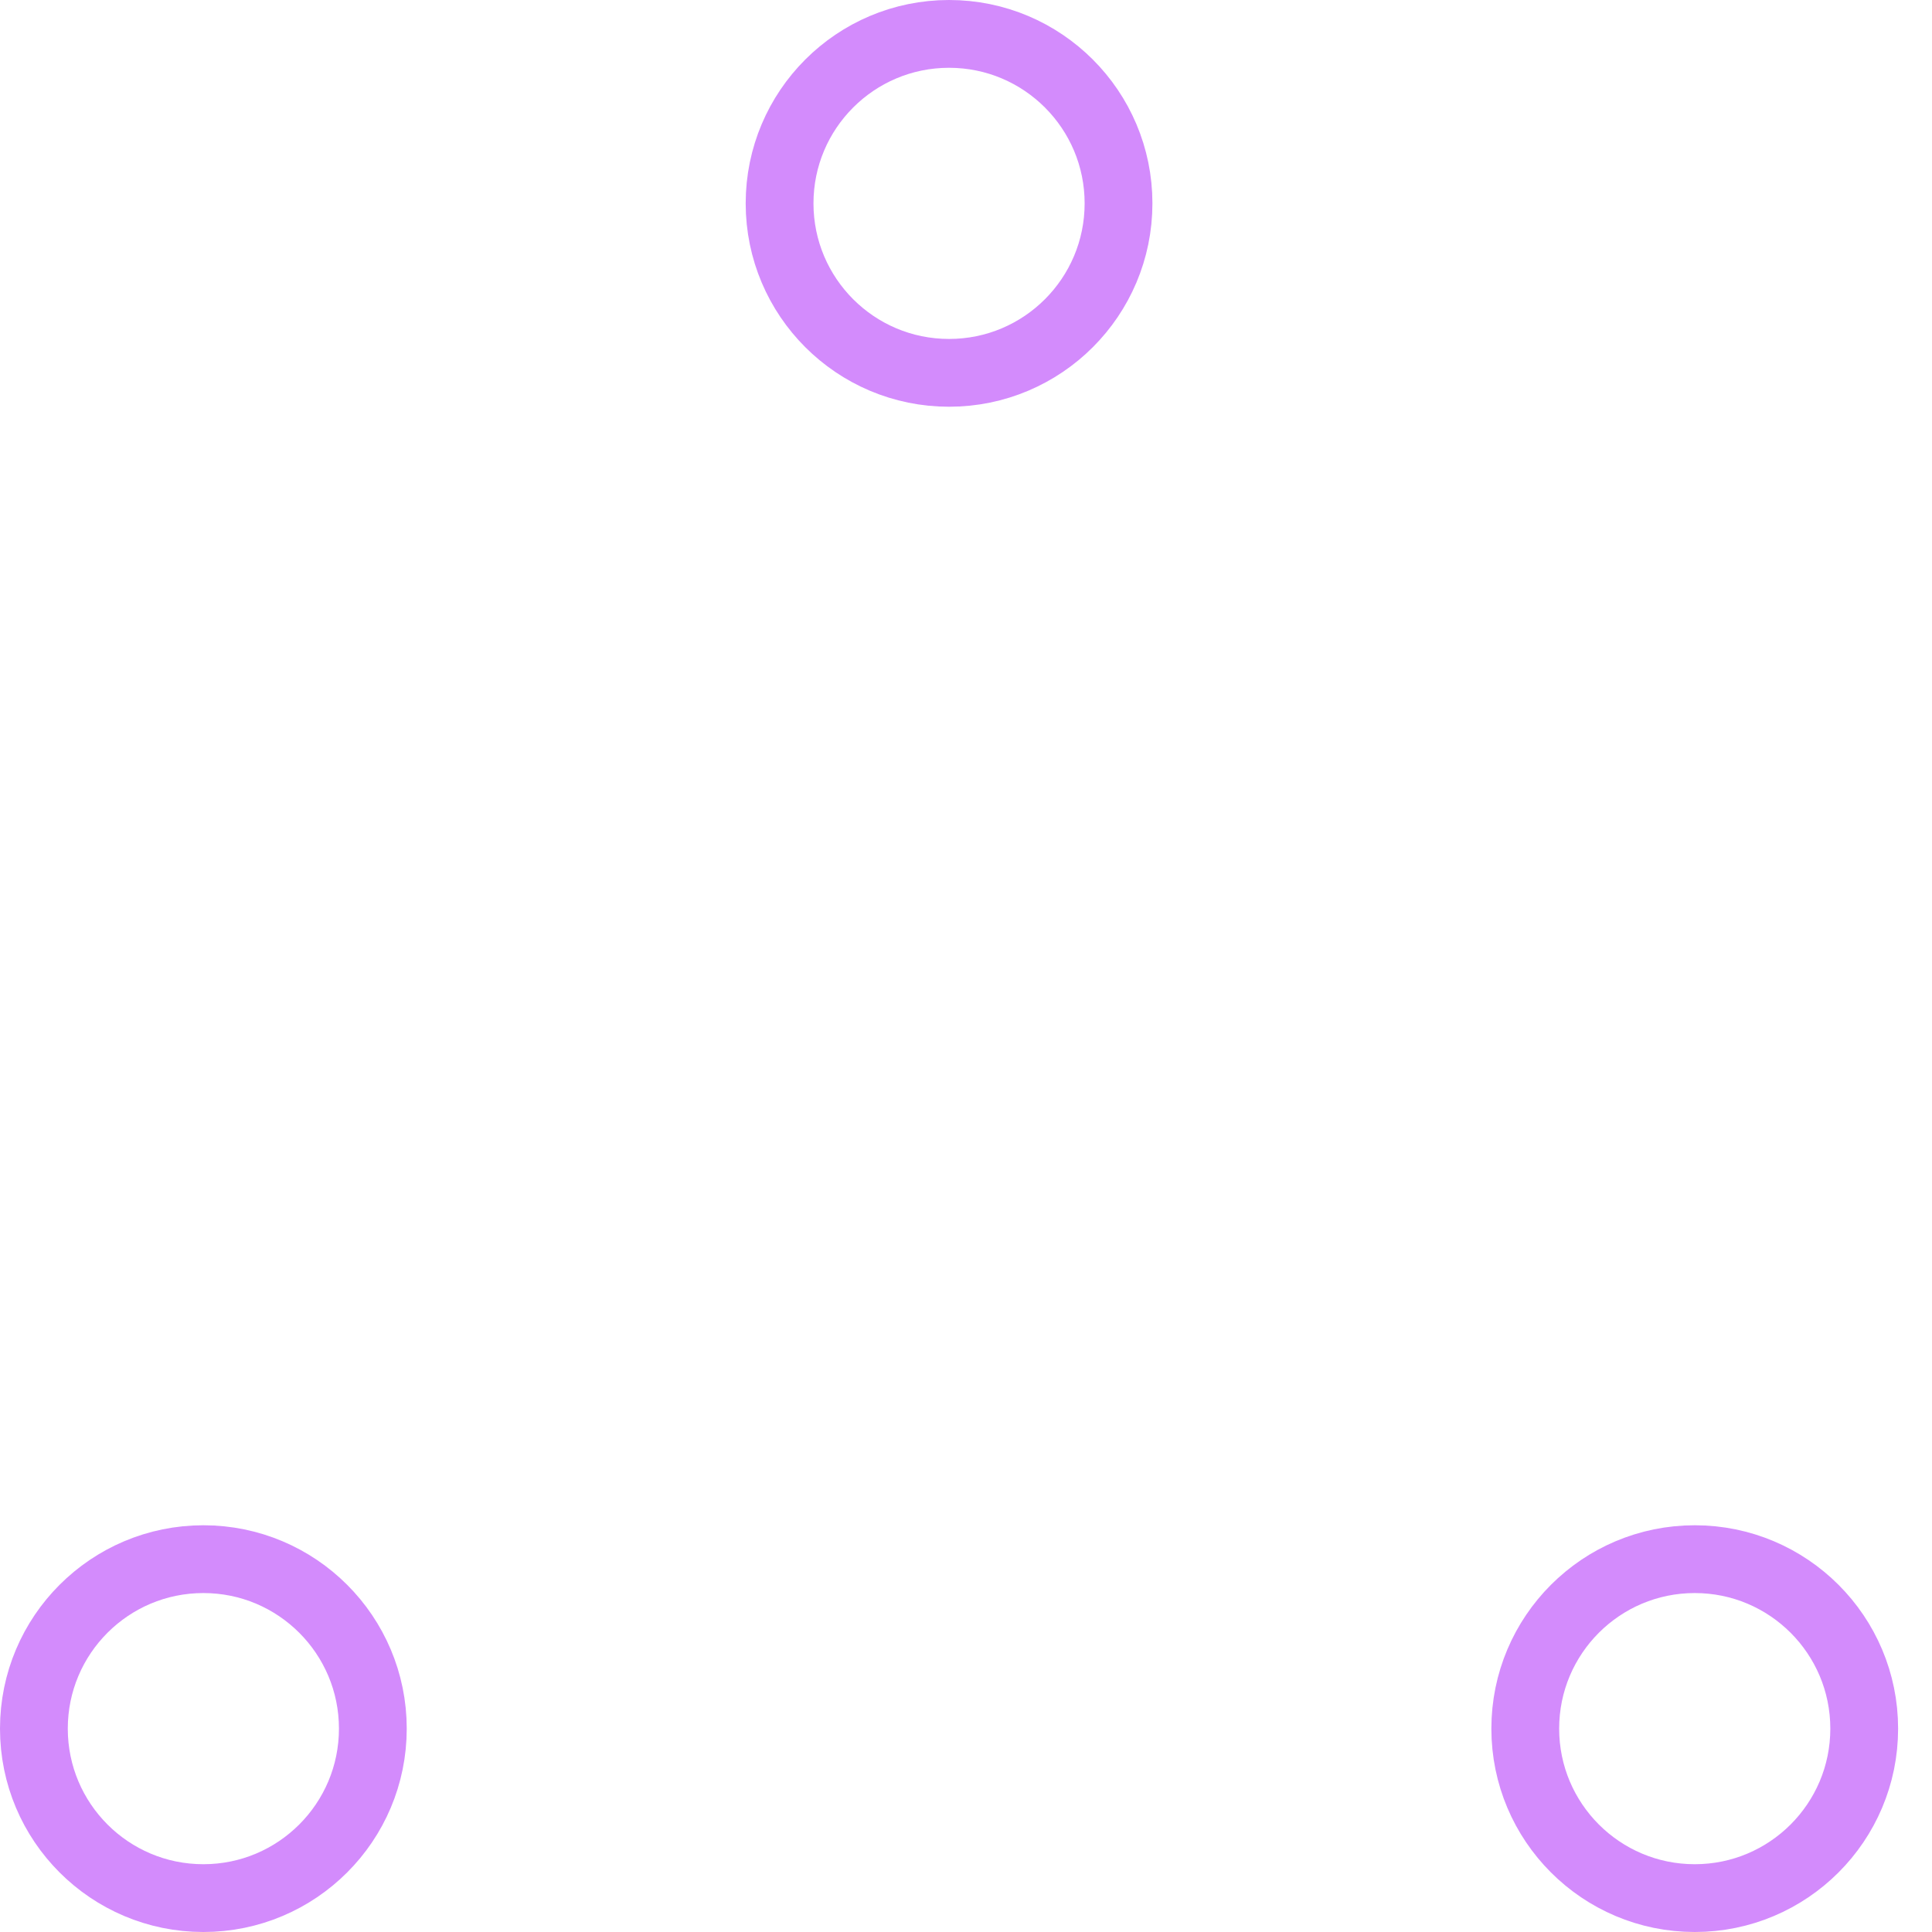
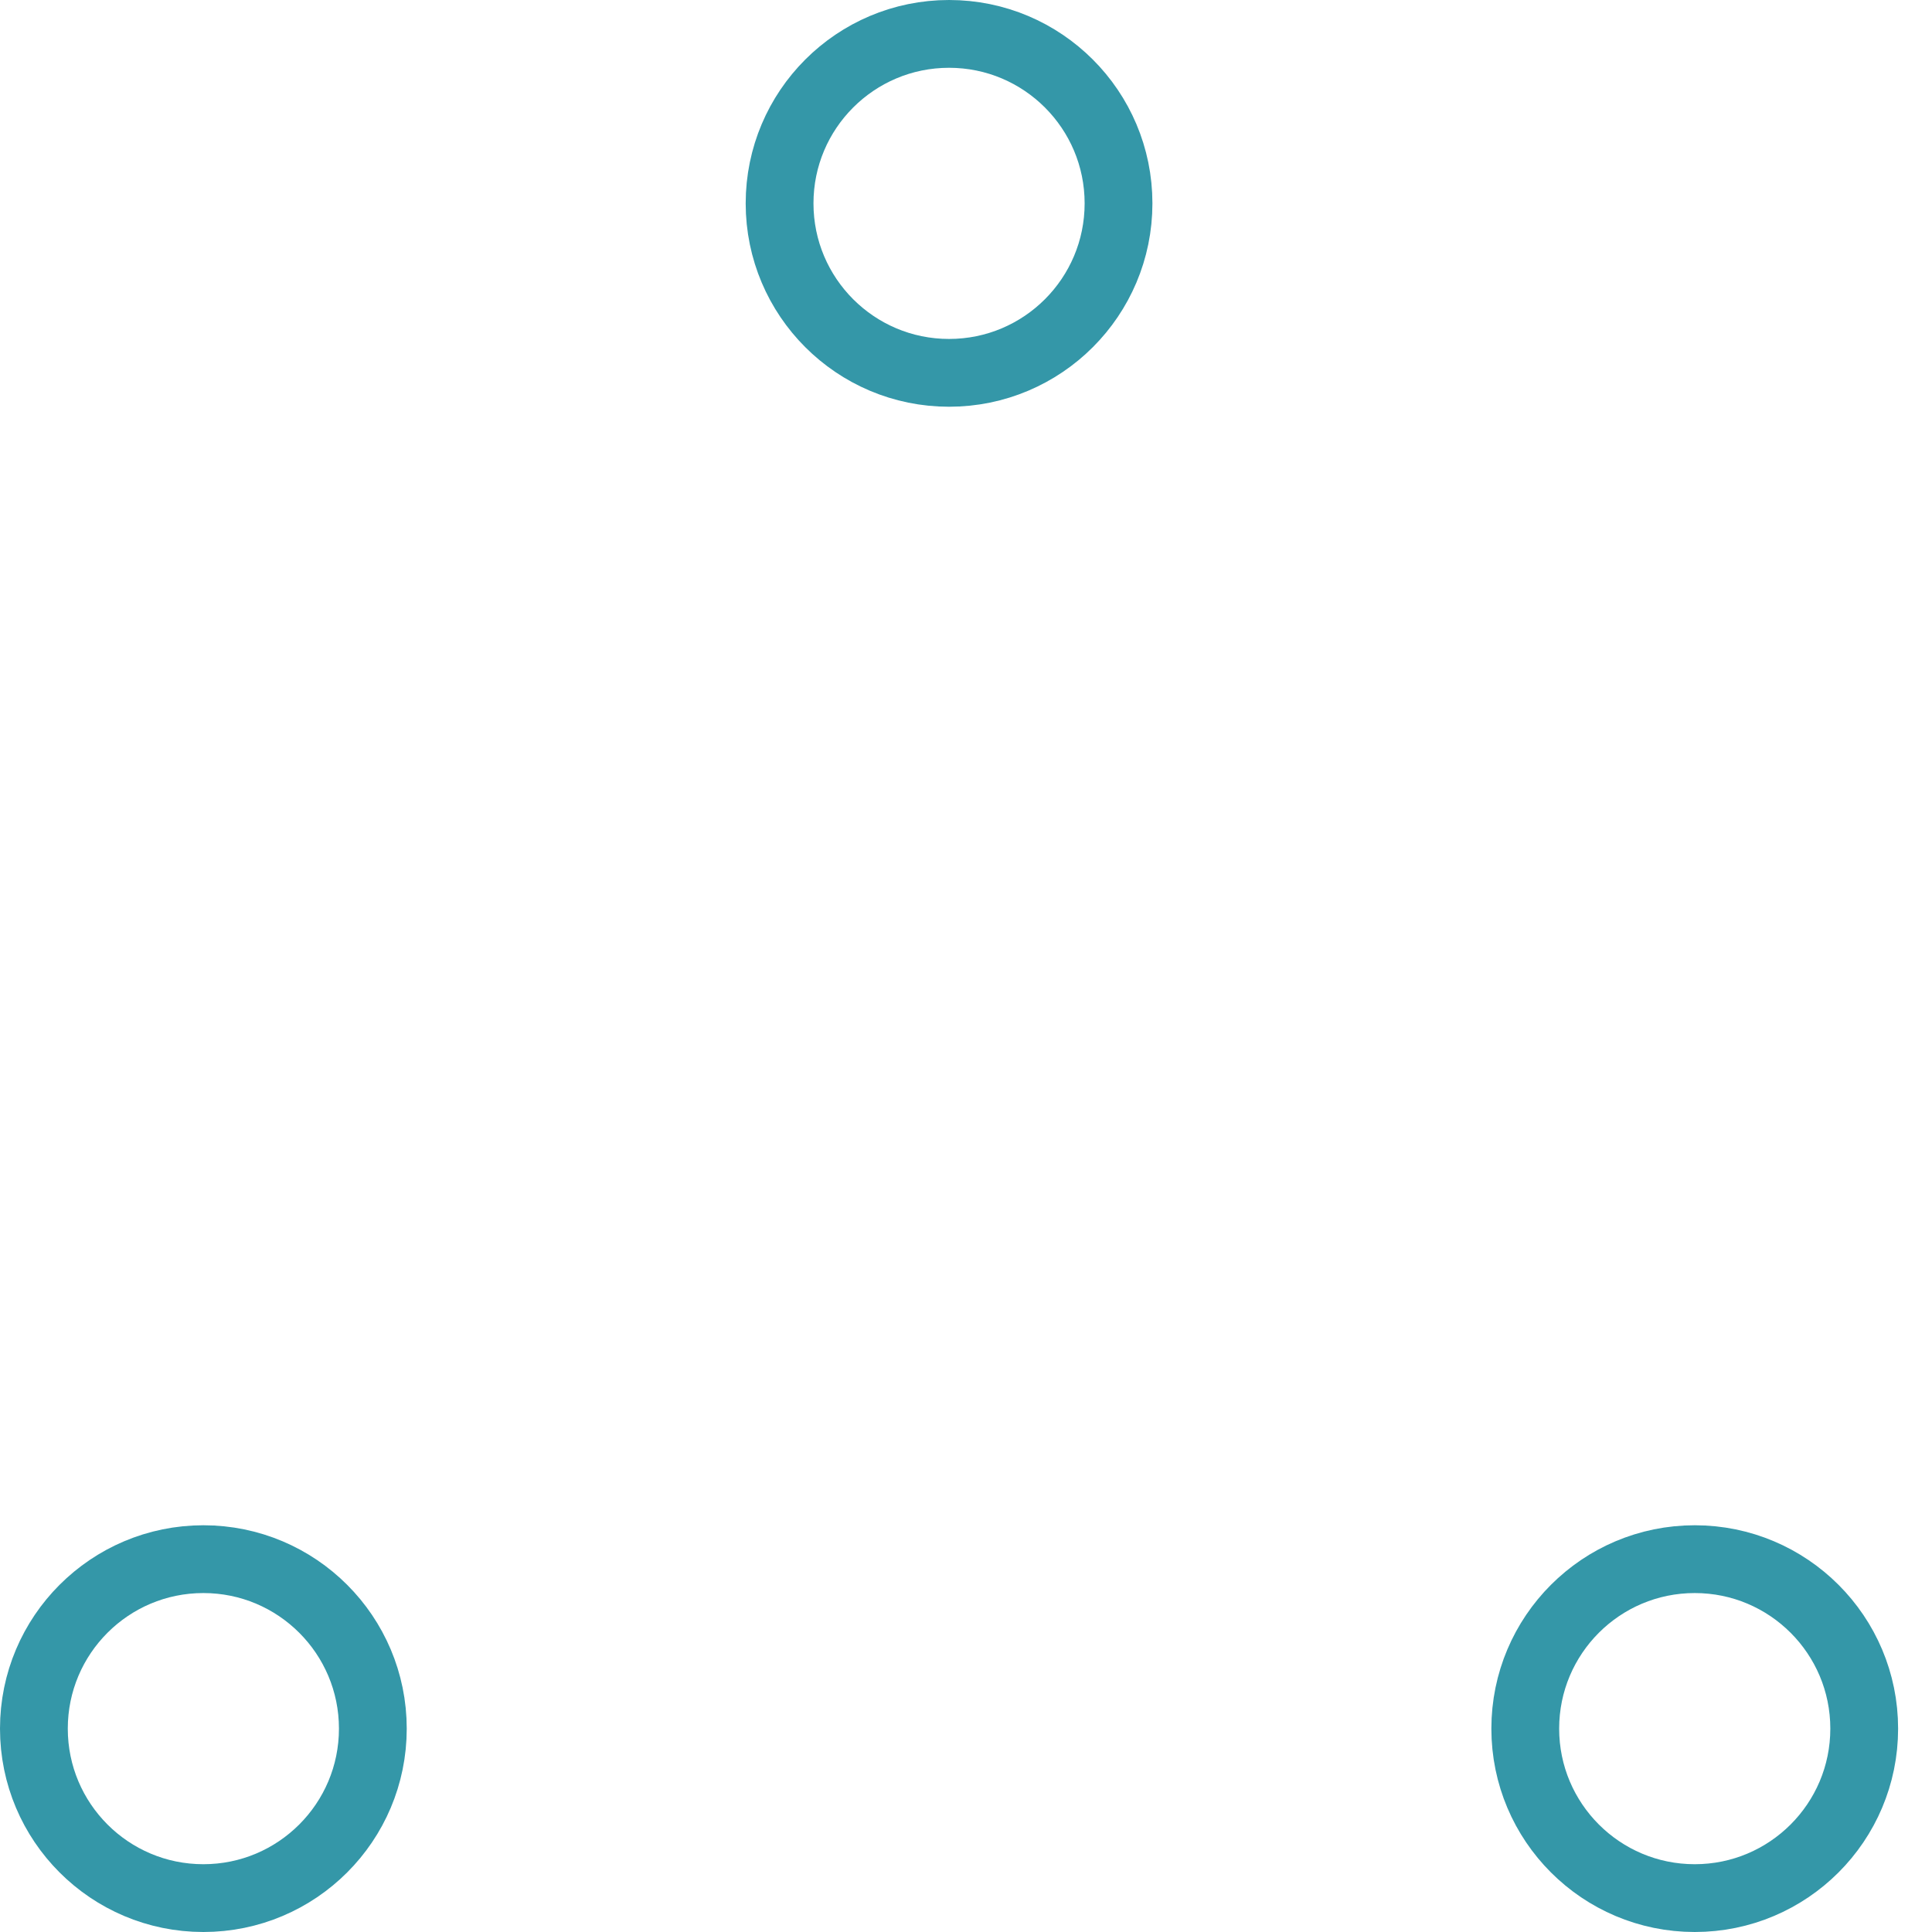
- <svg xmlns="http://www.w3.org/2000/svg" width="80" height="80" viewBox="0 0 57 57" stroke="#d38bfc">
+ <svg xmlns="http://www.w3.org/2000/svg" width="80" height="80" viewBox="0 0 57 57" stroke="#3497a8">
  <g fill="none" fill-rule="evenodd">
    <g transform="translate(1 1)" stroke-width="2">
      <circle cx="5" cy="50" r="5">
        <animate attributeName="cy" begin="0s" dur="2.2s" values="50;5;50;50" calcMode="linear" repeatCount="indefinite" />
        <animate attributeName="cx" begin="0s" dur="2.2s" values="5;27;49;5" calcMode="linear" repeatCount="indefinite" />
      </circle>
      <circle cx="27" cy="5" r="5">
        <animate attributeName="cy" begin="0s" dur="2.2s" from="5" to="5" values="5;50;50;5" calcMode="linear" repeatCount="indefinite" />
        <animate attributeName="cx" begin="0s" dur="2.2s" from="27" to="27" values="27;49;5;27" calcMode="linear" repeatCount="indefinite" />
      </circle>
      <circle cx="49" cy="50" r="5">
        <animate attributeName="cy" begin="0s" dur="2.2s" values="50;50;5;50" calcMode="linear" repeatCount="indefinite" />
        <animate attributeName="cx" from="49" to="49" begin="0s" dur="2.2s" values="49;5;27;49" calcMode="linear" repeatCount="indefinite" />
      </circle>
    </g>
  </g>
</svg>
